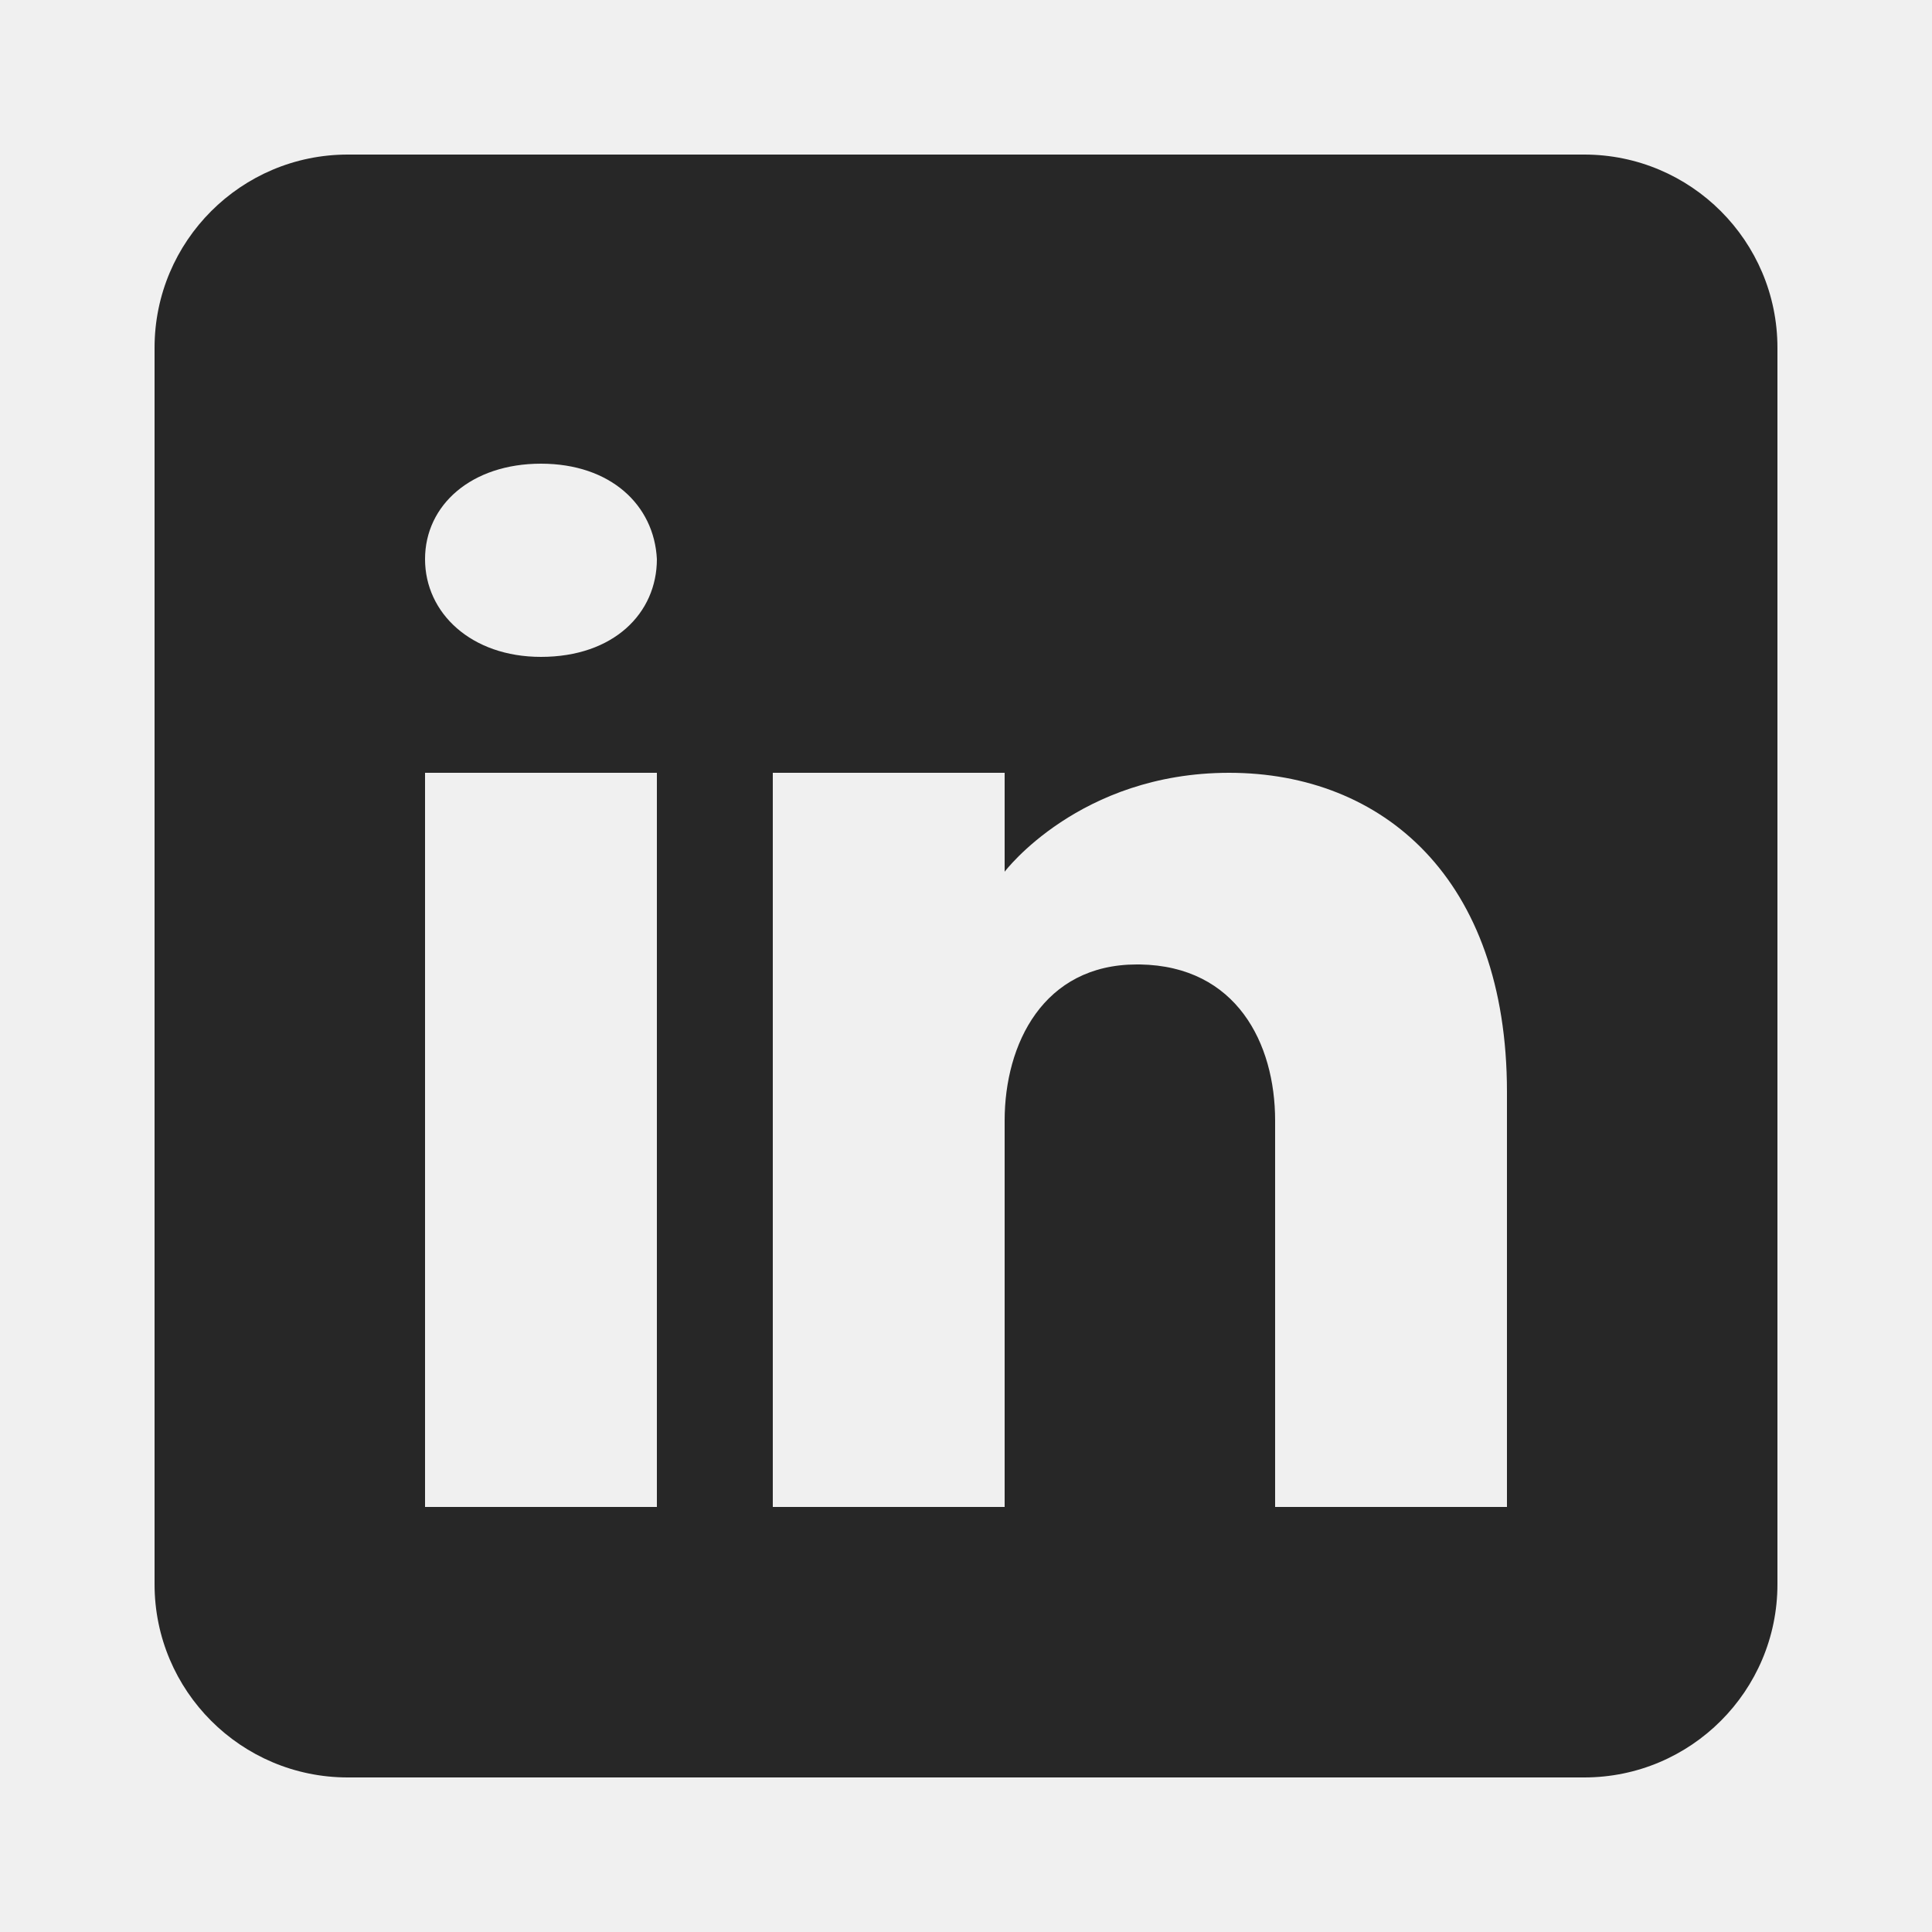
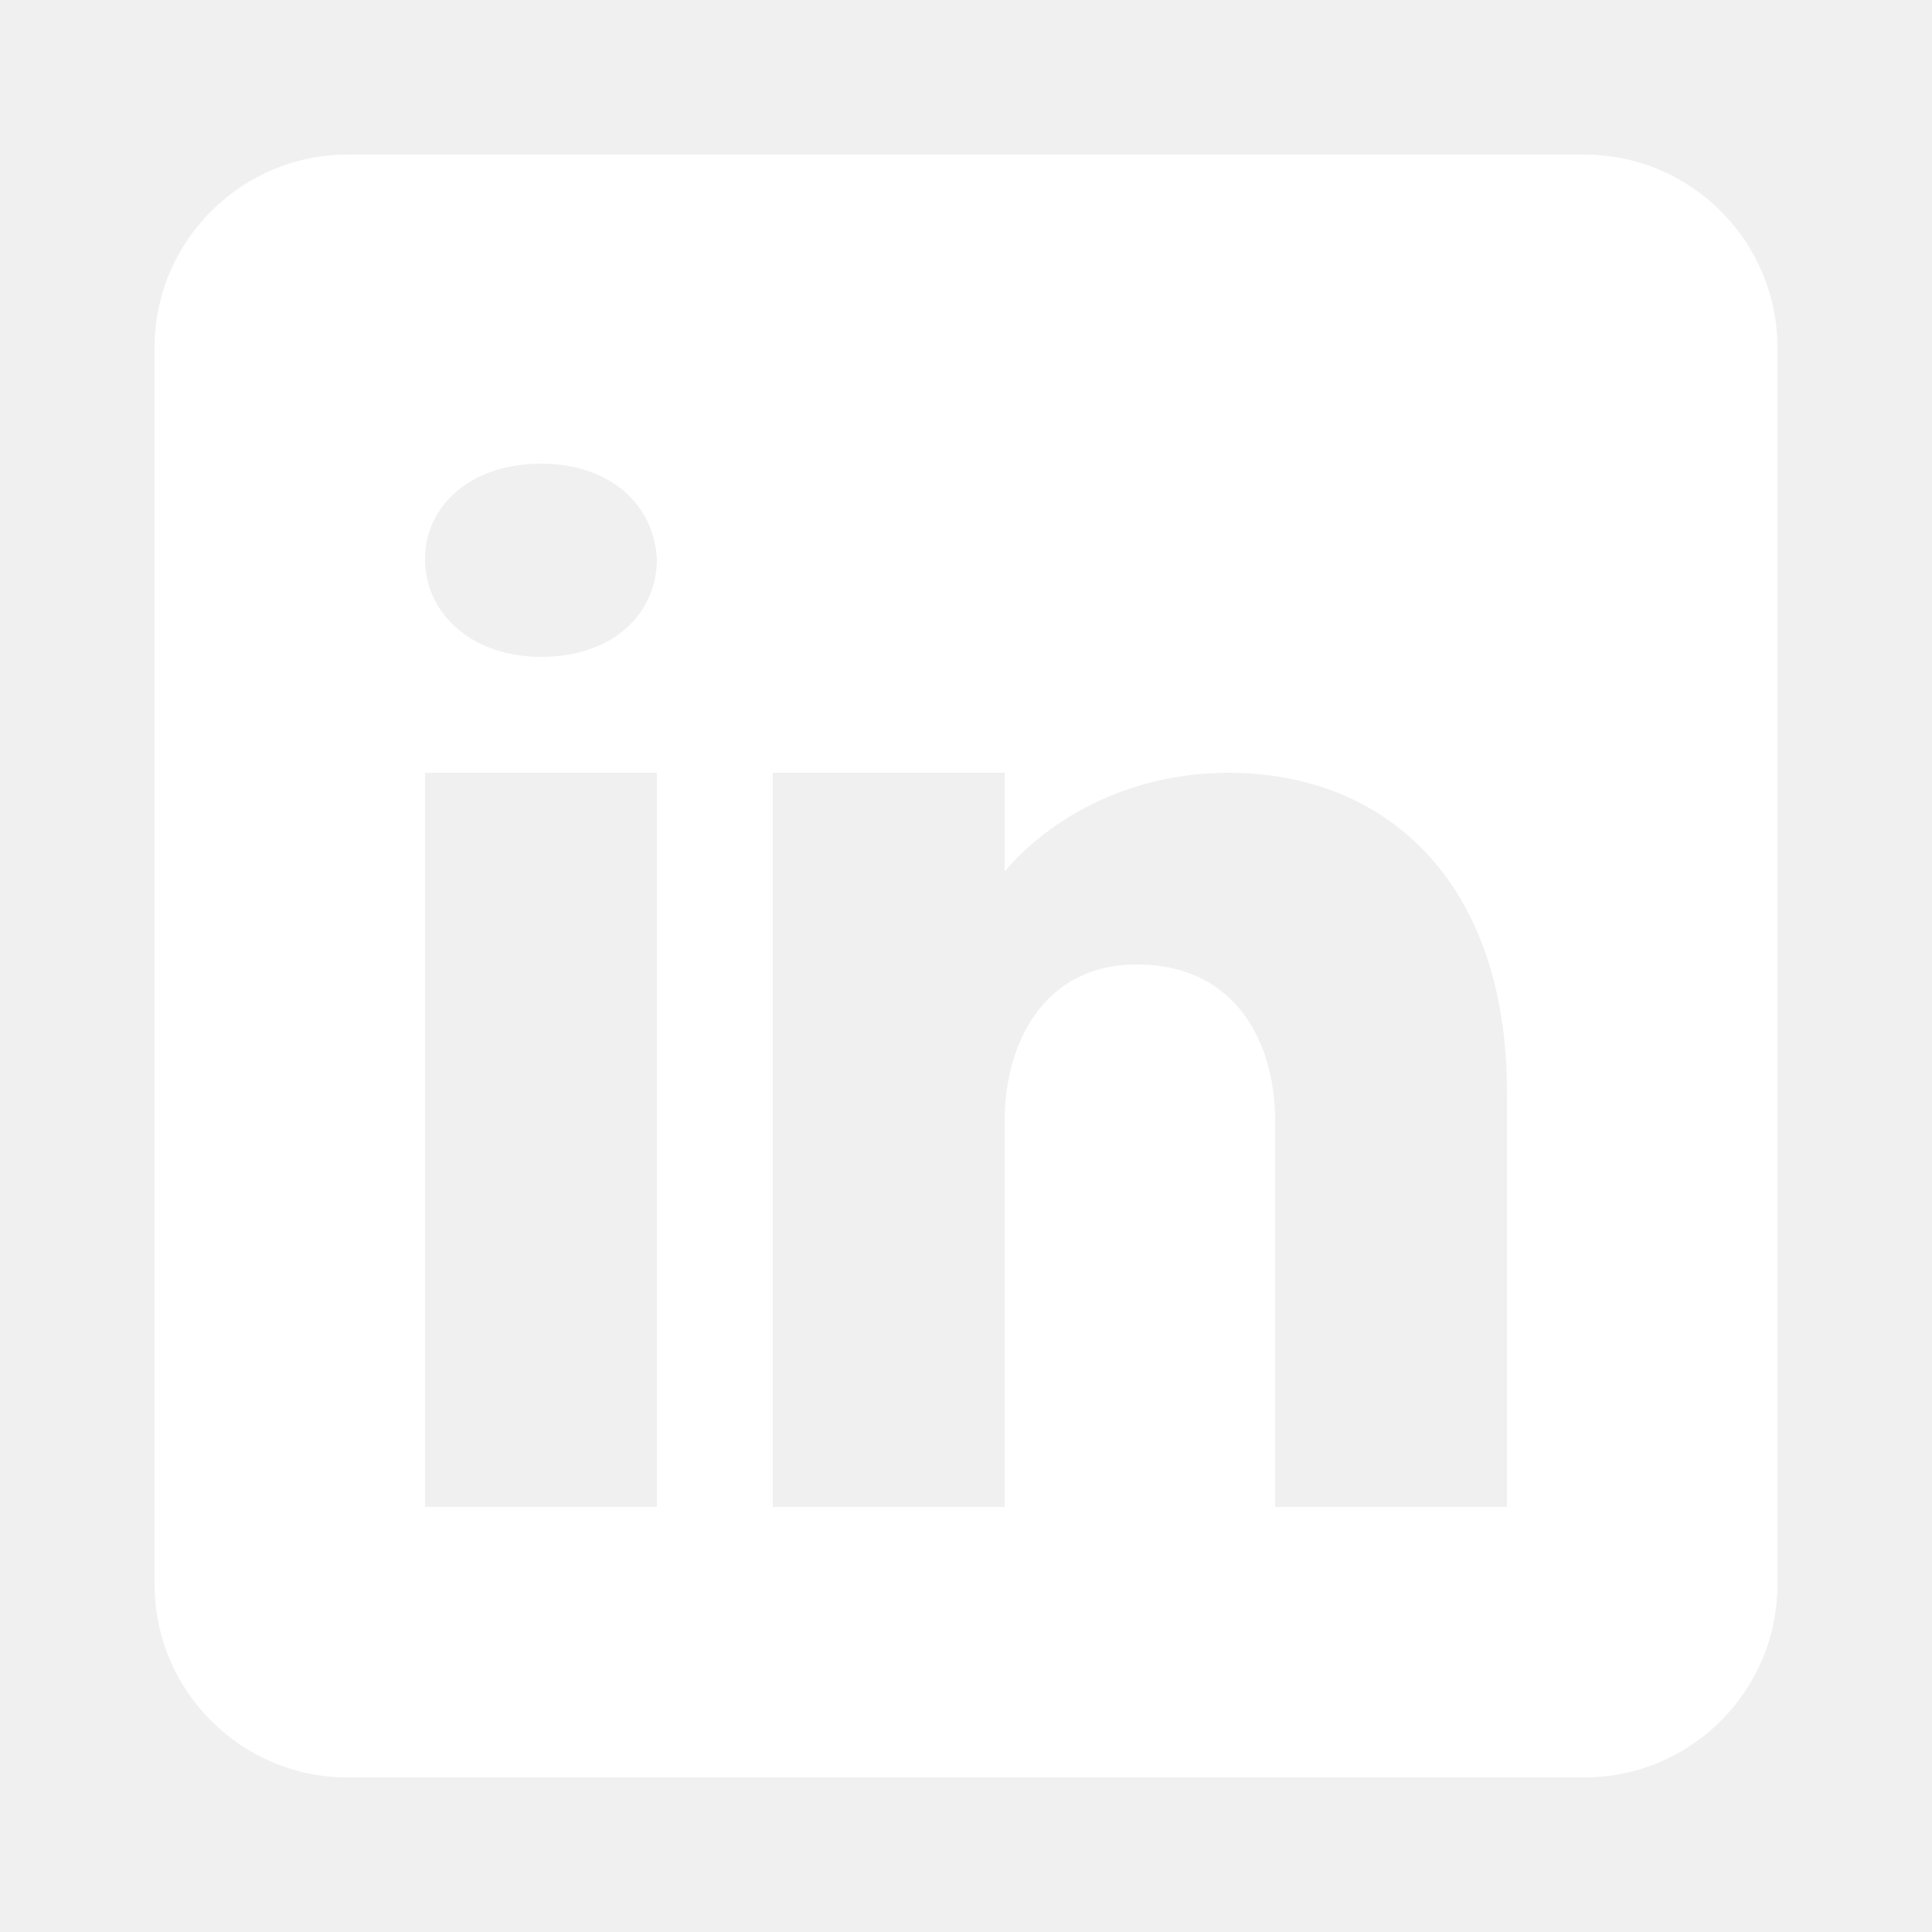
<svg xmlns="http://www.w3.org/2000/svg" viewBox="0 0 50 50" width="50px" height="50px" version="1.1" id="svg1">
  <defs id="defs1" />
-   <path d="M41,4H9C6.24,4,4,6.24,4,9v32c0,2.76,2.24,5,5,5h32c2.76,0,5-2.24,5-5V9C46,6.24,43.76,4,41,4z M17,20v19h-6V20H17z M11,14.47c0-1.4,1.2-2.47,3-2.47s2.93,1.07,3,2.47c0,1.4-1.12,2.53-3,2.53C12.2,17,11,15.87,11,14.47z M39,39h-6c0,0,0-9.26,0-10c0-2-1-4-3.5-4.04h-0.08C27,24.96,26,27.02,26,29c0,0.91,0,10,0,10h-6V20h6v2.56c0,0,1.93-2.56,5.81-2.56c3.97,0,7.19,2.73,7.19,8.26V39z" id="path1" style="fill:#272727;fill-opacity:1" />
+   <path d="M41,4H9C6.24,4,4,6.24,4,9v32c0,2.76,2.24,5,5,5h32c2.76,0,5-2.24,5-5V9C46,6.24,43.76,4,41,4z M17,20v19h-6V20H17z M11,14.47c0-1.4,1.2-2.47,3-2.47s2.93,1.07,3,2.47c0,1.4-1.12,2.53-3,2.53C12.2,17,11,15.87,11,14.47z M39,39h-6c0,0,0-9.26,0-10c0-2-1-4-3.5-4.04h-0.08C27,24.96,26,27.02,26,29c0,0.91,0,10,0,10h-6V20h6v2.56c0,0,1.93-2.56,5.81-2.56c3.97,0,7.19,2.73,7.19,8.26V39z" id="path1" style="fill:#ffffff;fill-opacity:1" />
</svg>
